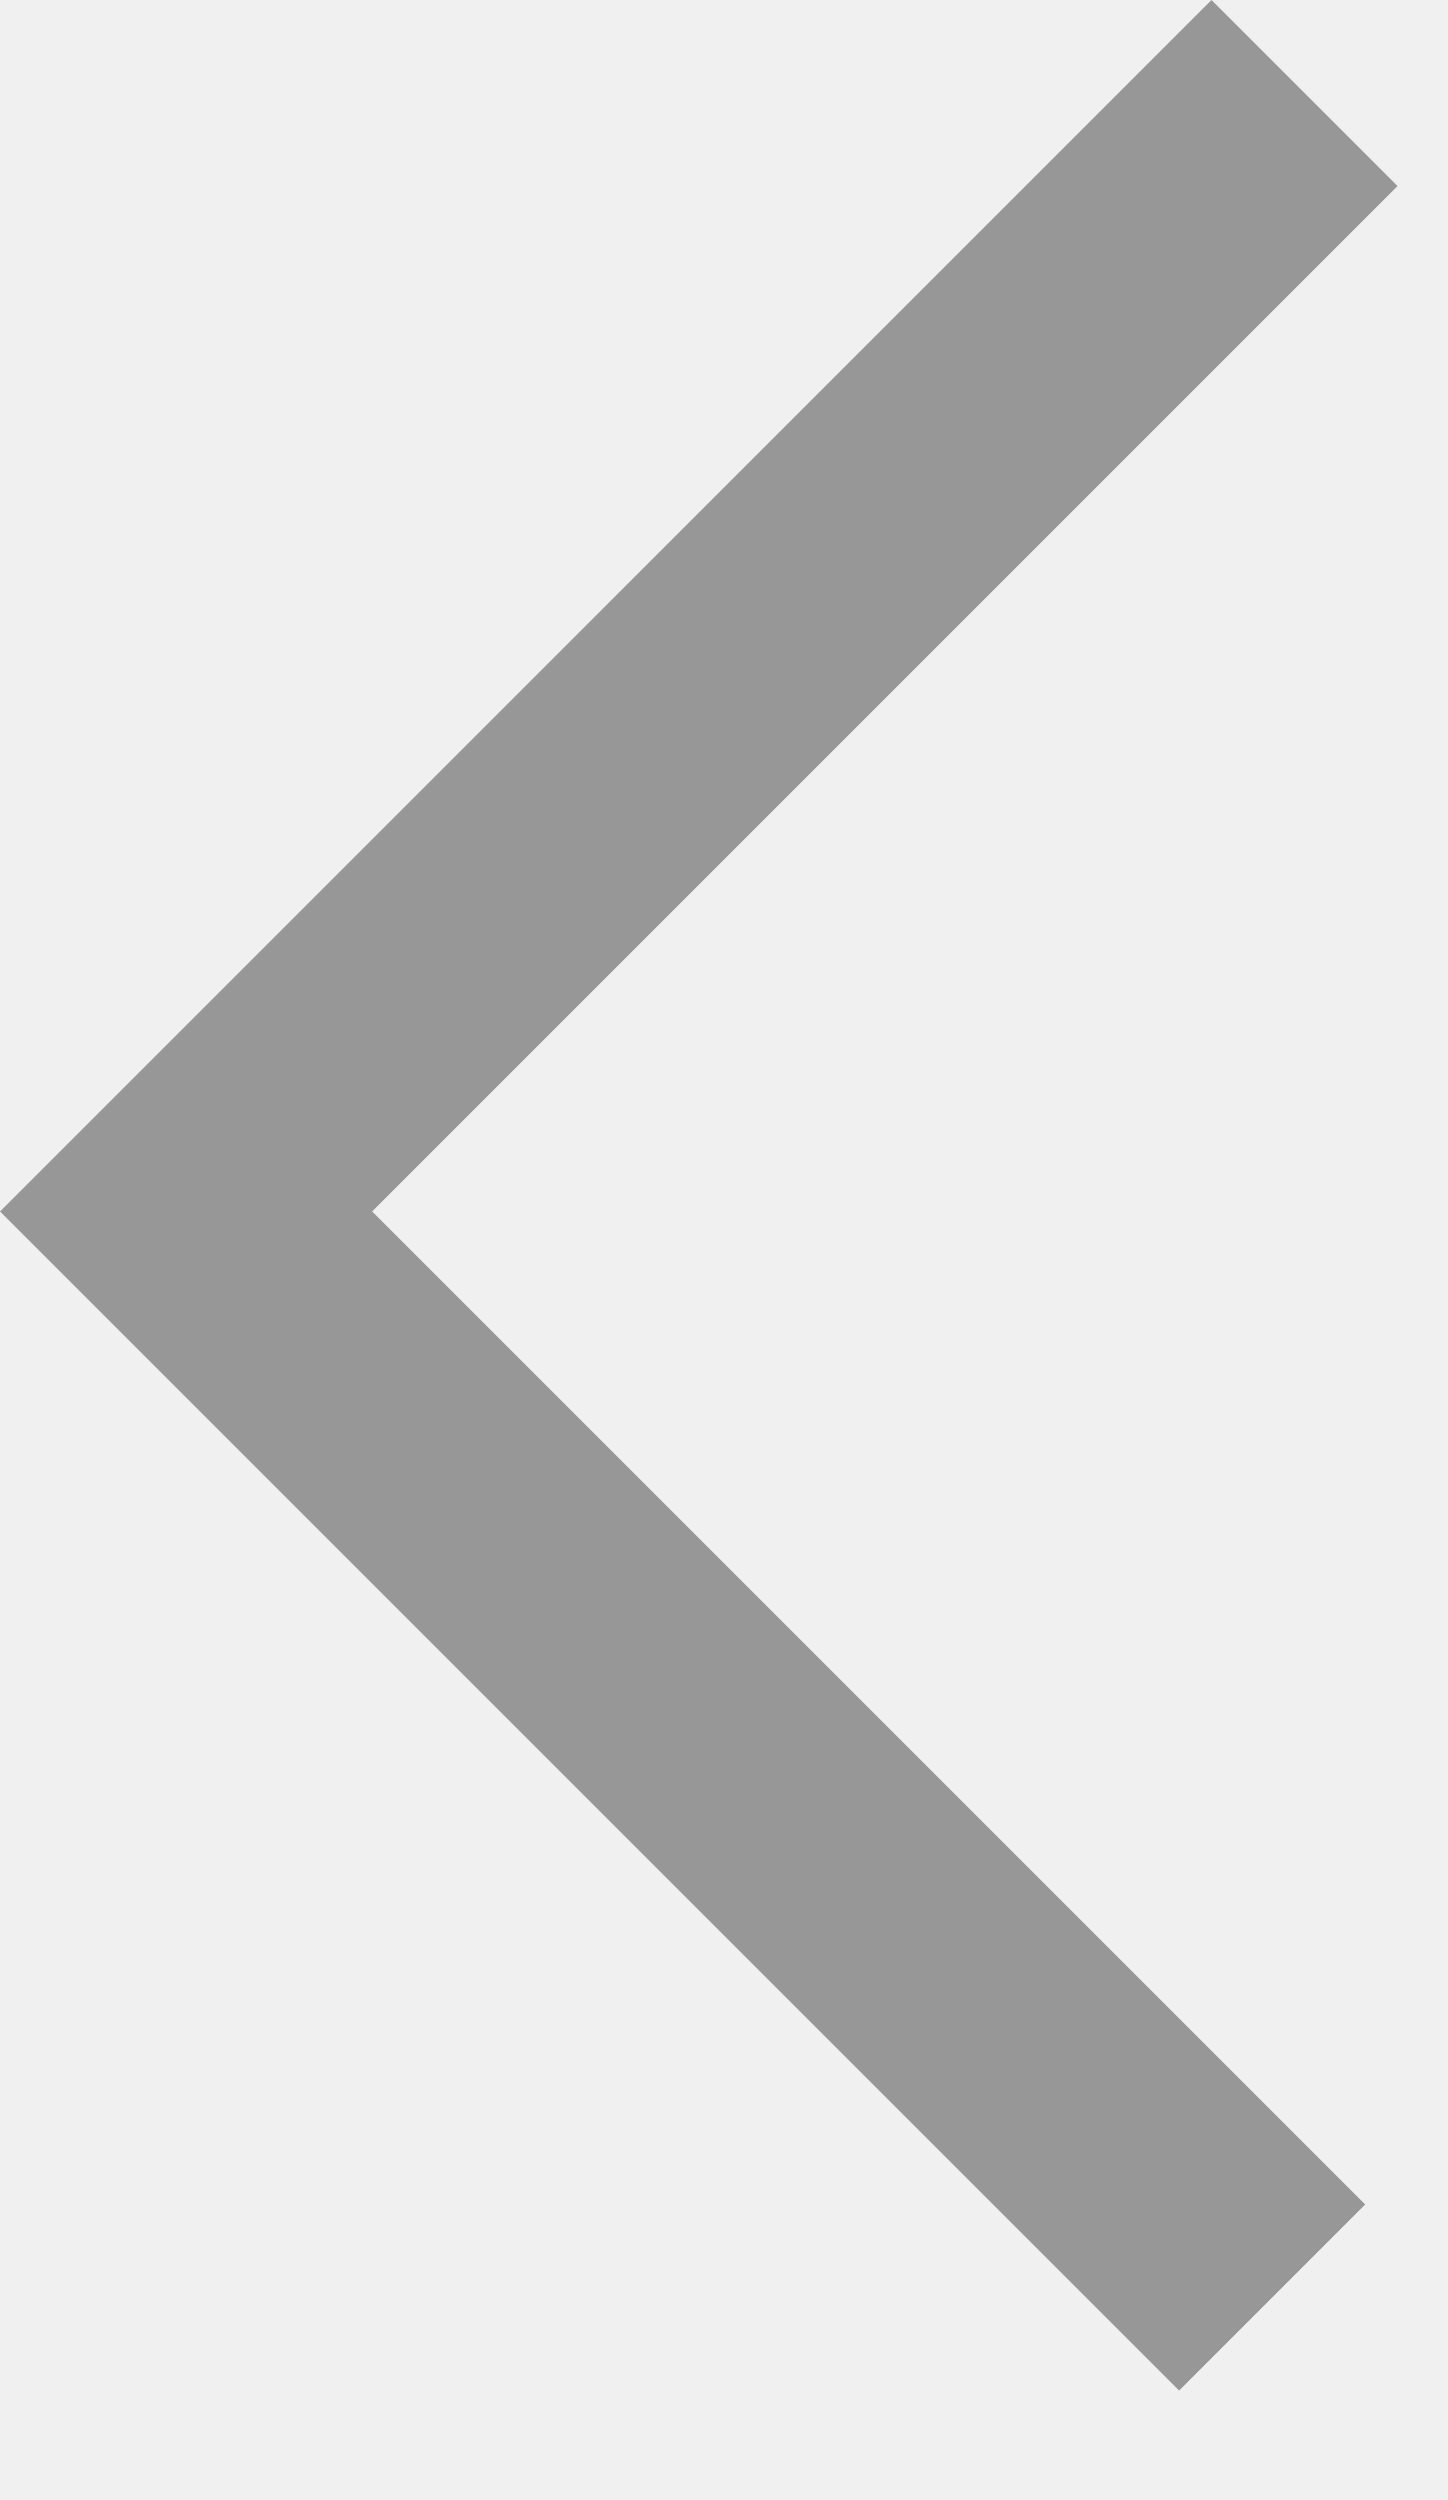
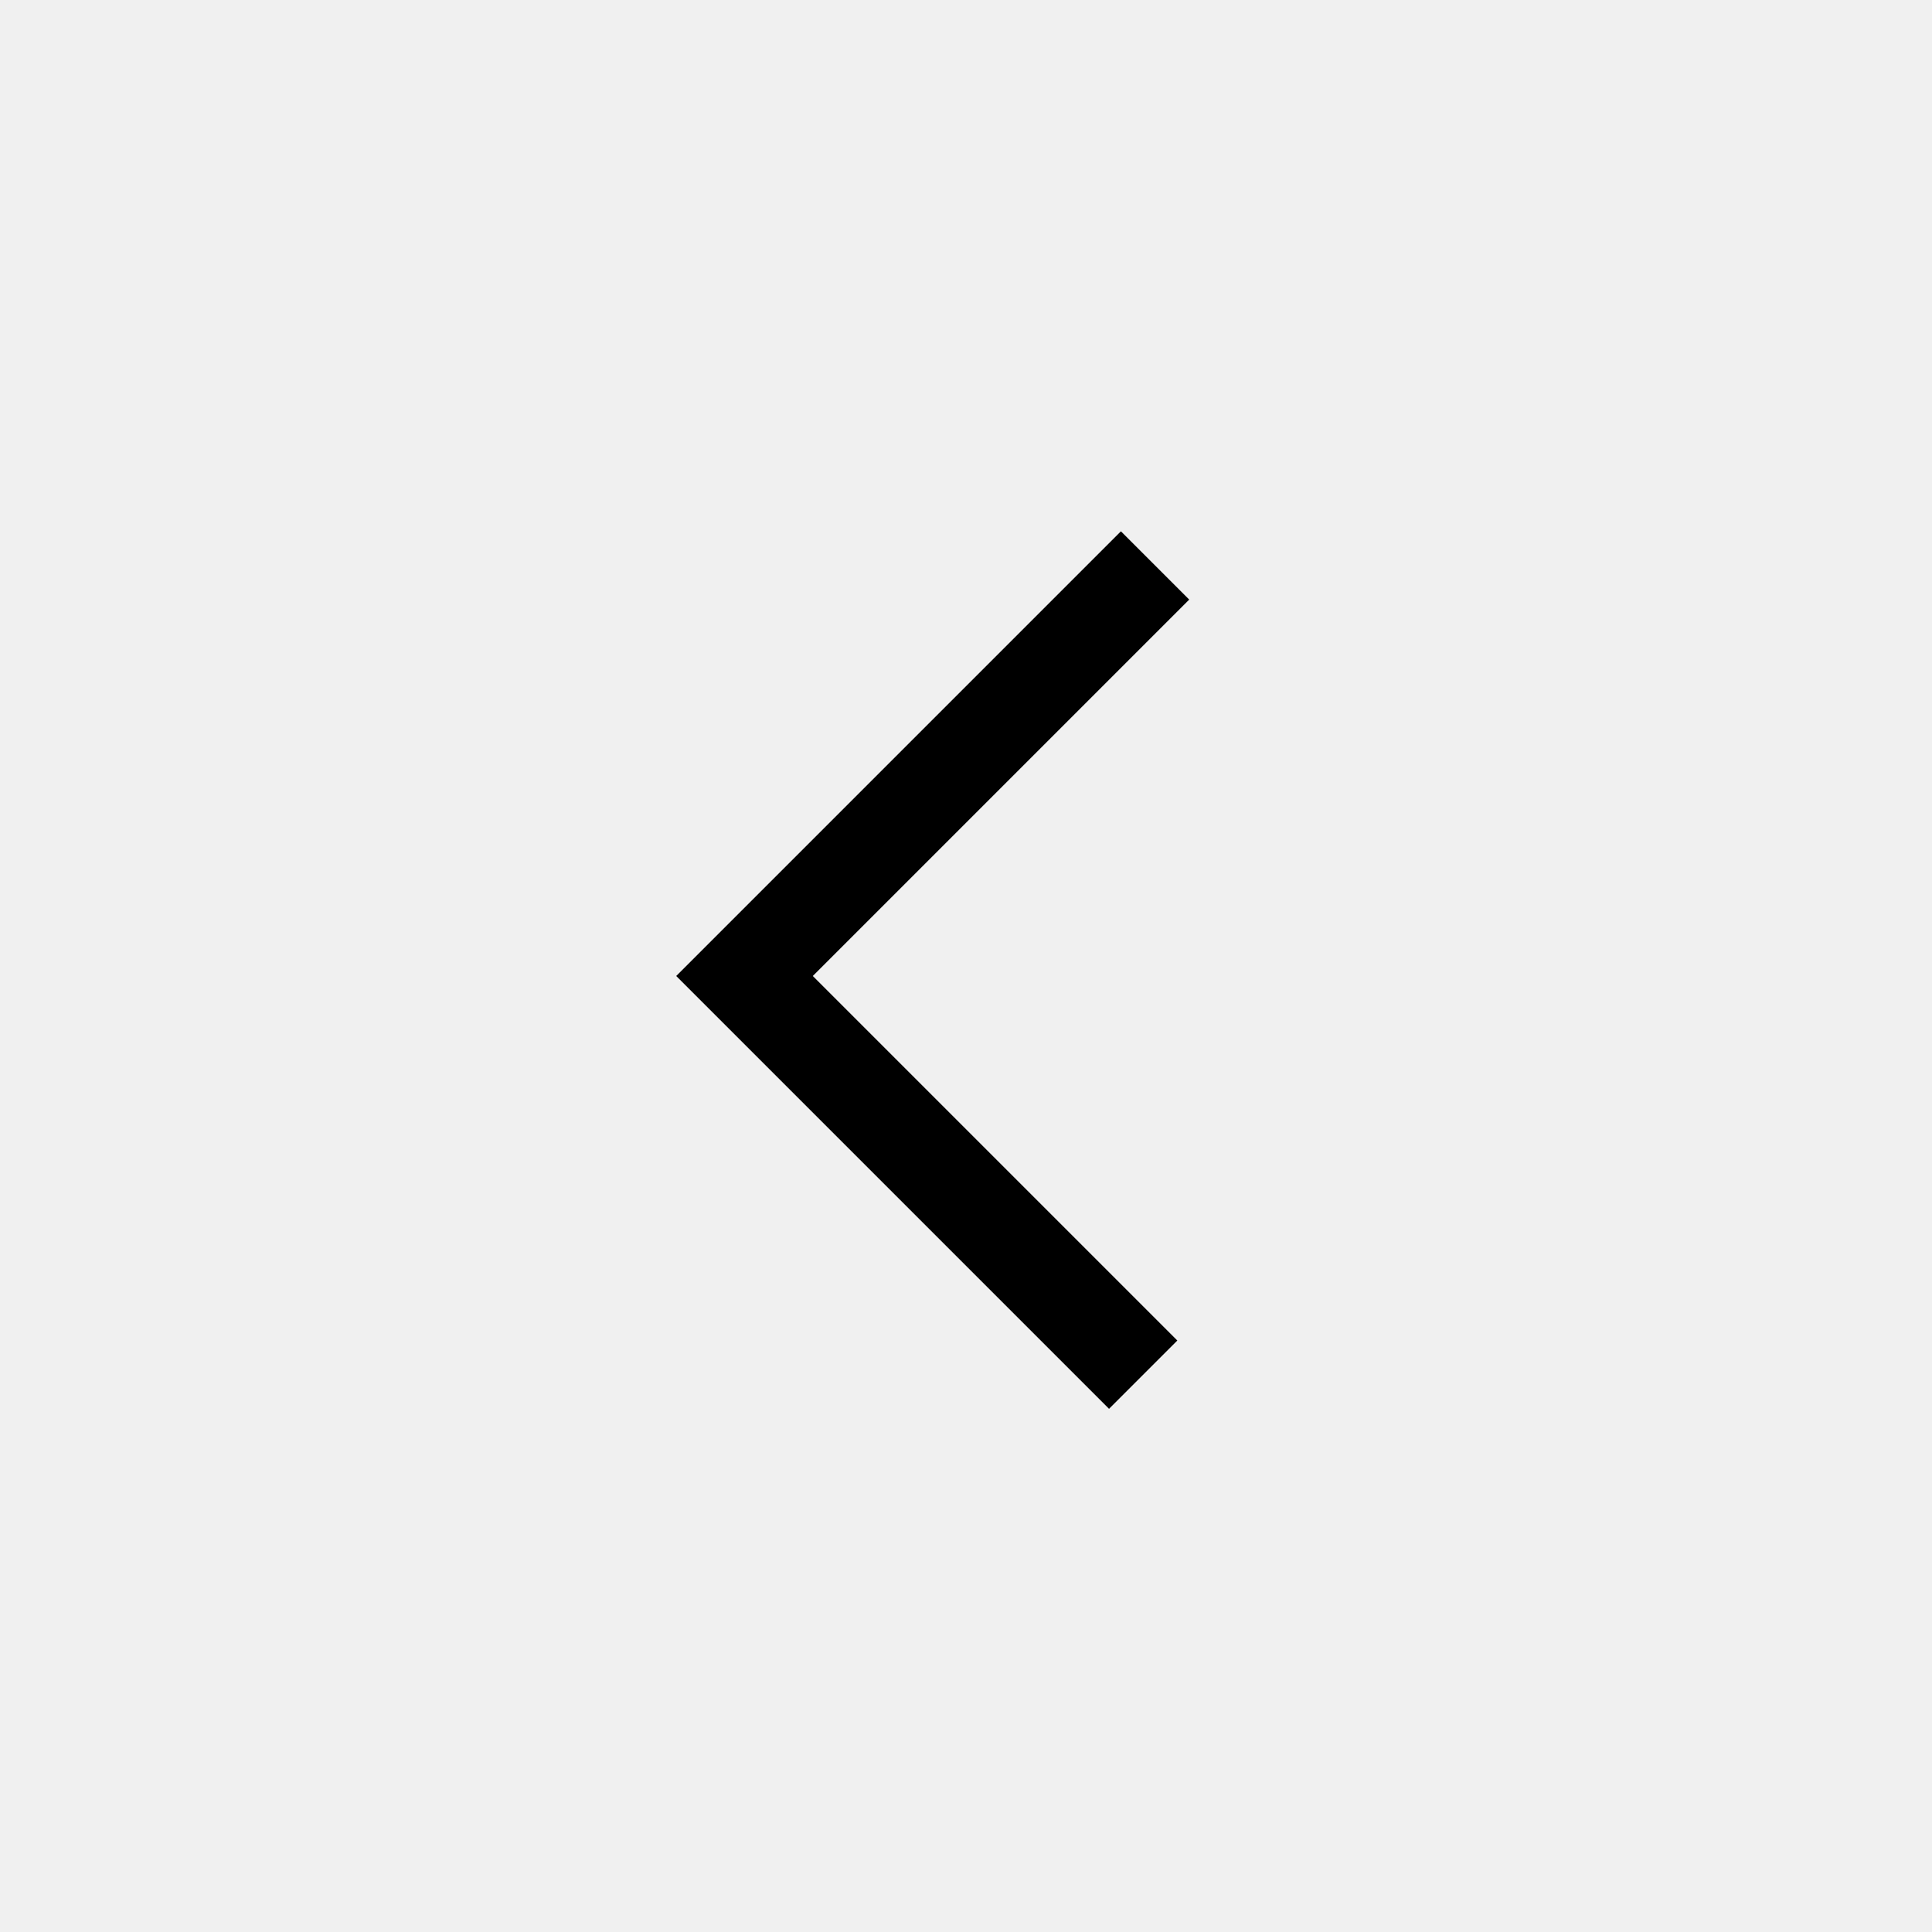
- <svg xmlns="http://www.w3.org/2000/svg" xmlns:xlink="http://www.w3.org/1999/xlink" width="11px" height="19px" viewBox="0 0 11 19" version="1.1">
-   <defs>
-     <polygon id="path-1" points="14 12.414 15.414 11 24.621 20.207 15.66 29.168 14.246 27.754 21.793 20.207" />
-   </defs>
-   <g id="Symbols" stroke="none" stroke-width="1" fill="none" fill-rule="evenodd">
-     <g id="Icon/Arrow/Left" transform="translate(-14, -11)">
-       <mask id="mask-2" fill="white">
-         <use xlink:href="#path-1" />
-       </mask>
-       <use id="Mask" fill="#979797" fill-rule="nonzero" transform="translate(19.31066, 20.084) scale(-1, 1) translate(-19.31066, -20.084) " xlink:href="#path-1" />
-     </g>
-   </g>
+ <svg xmlns="http://www.w3.org/2000/svg" height="40" viewBox="0 0 40 40" width="40">
+   <path d="m14 12.414 1.414-1.414 9.207 9.207-8.961 8.961-1.414-1.414 7.547-7.547z" transform="matrix(-1 0 0 1 38.62132 0)" />
</svg>
